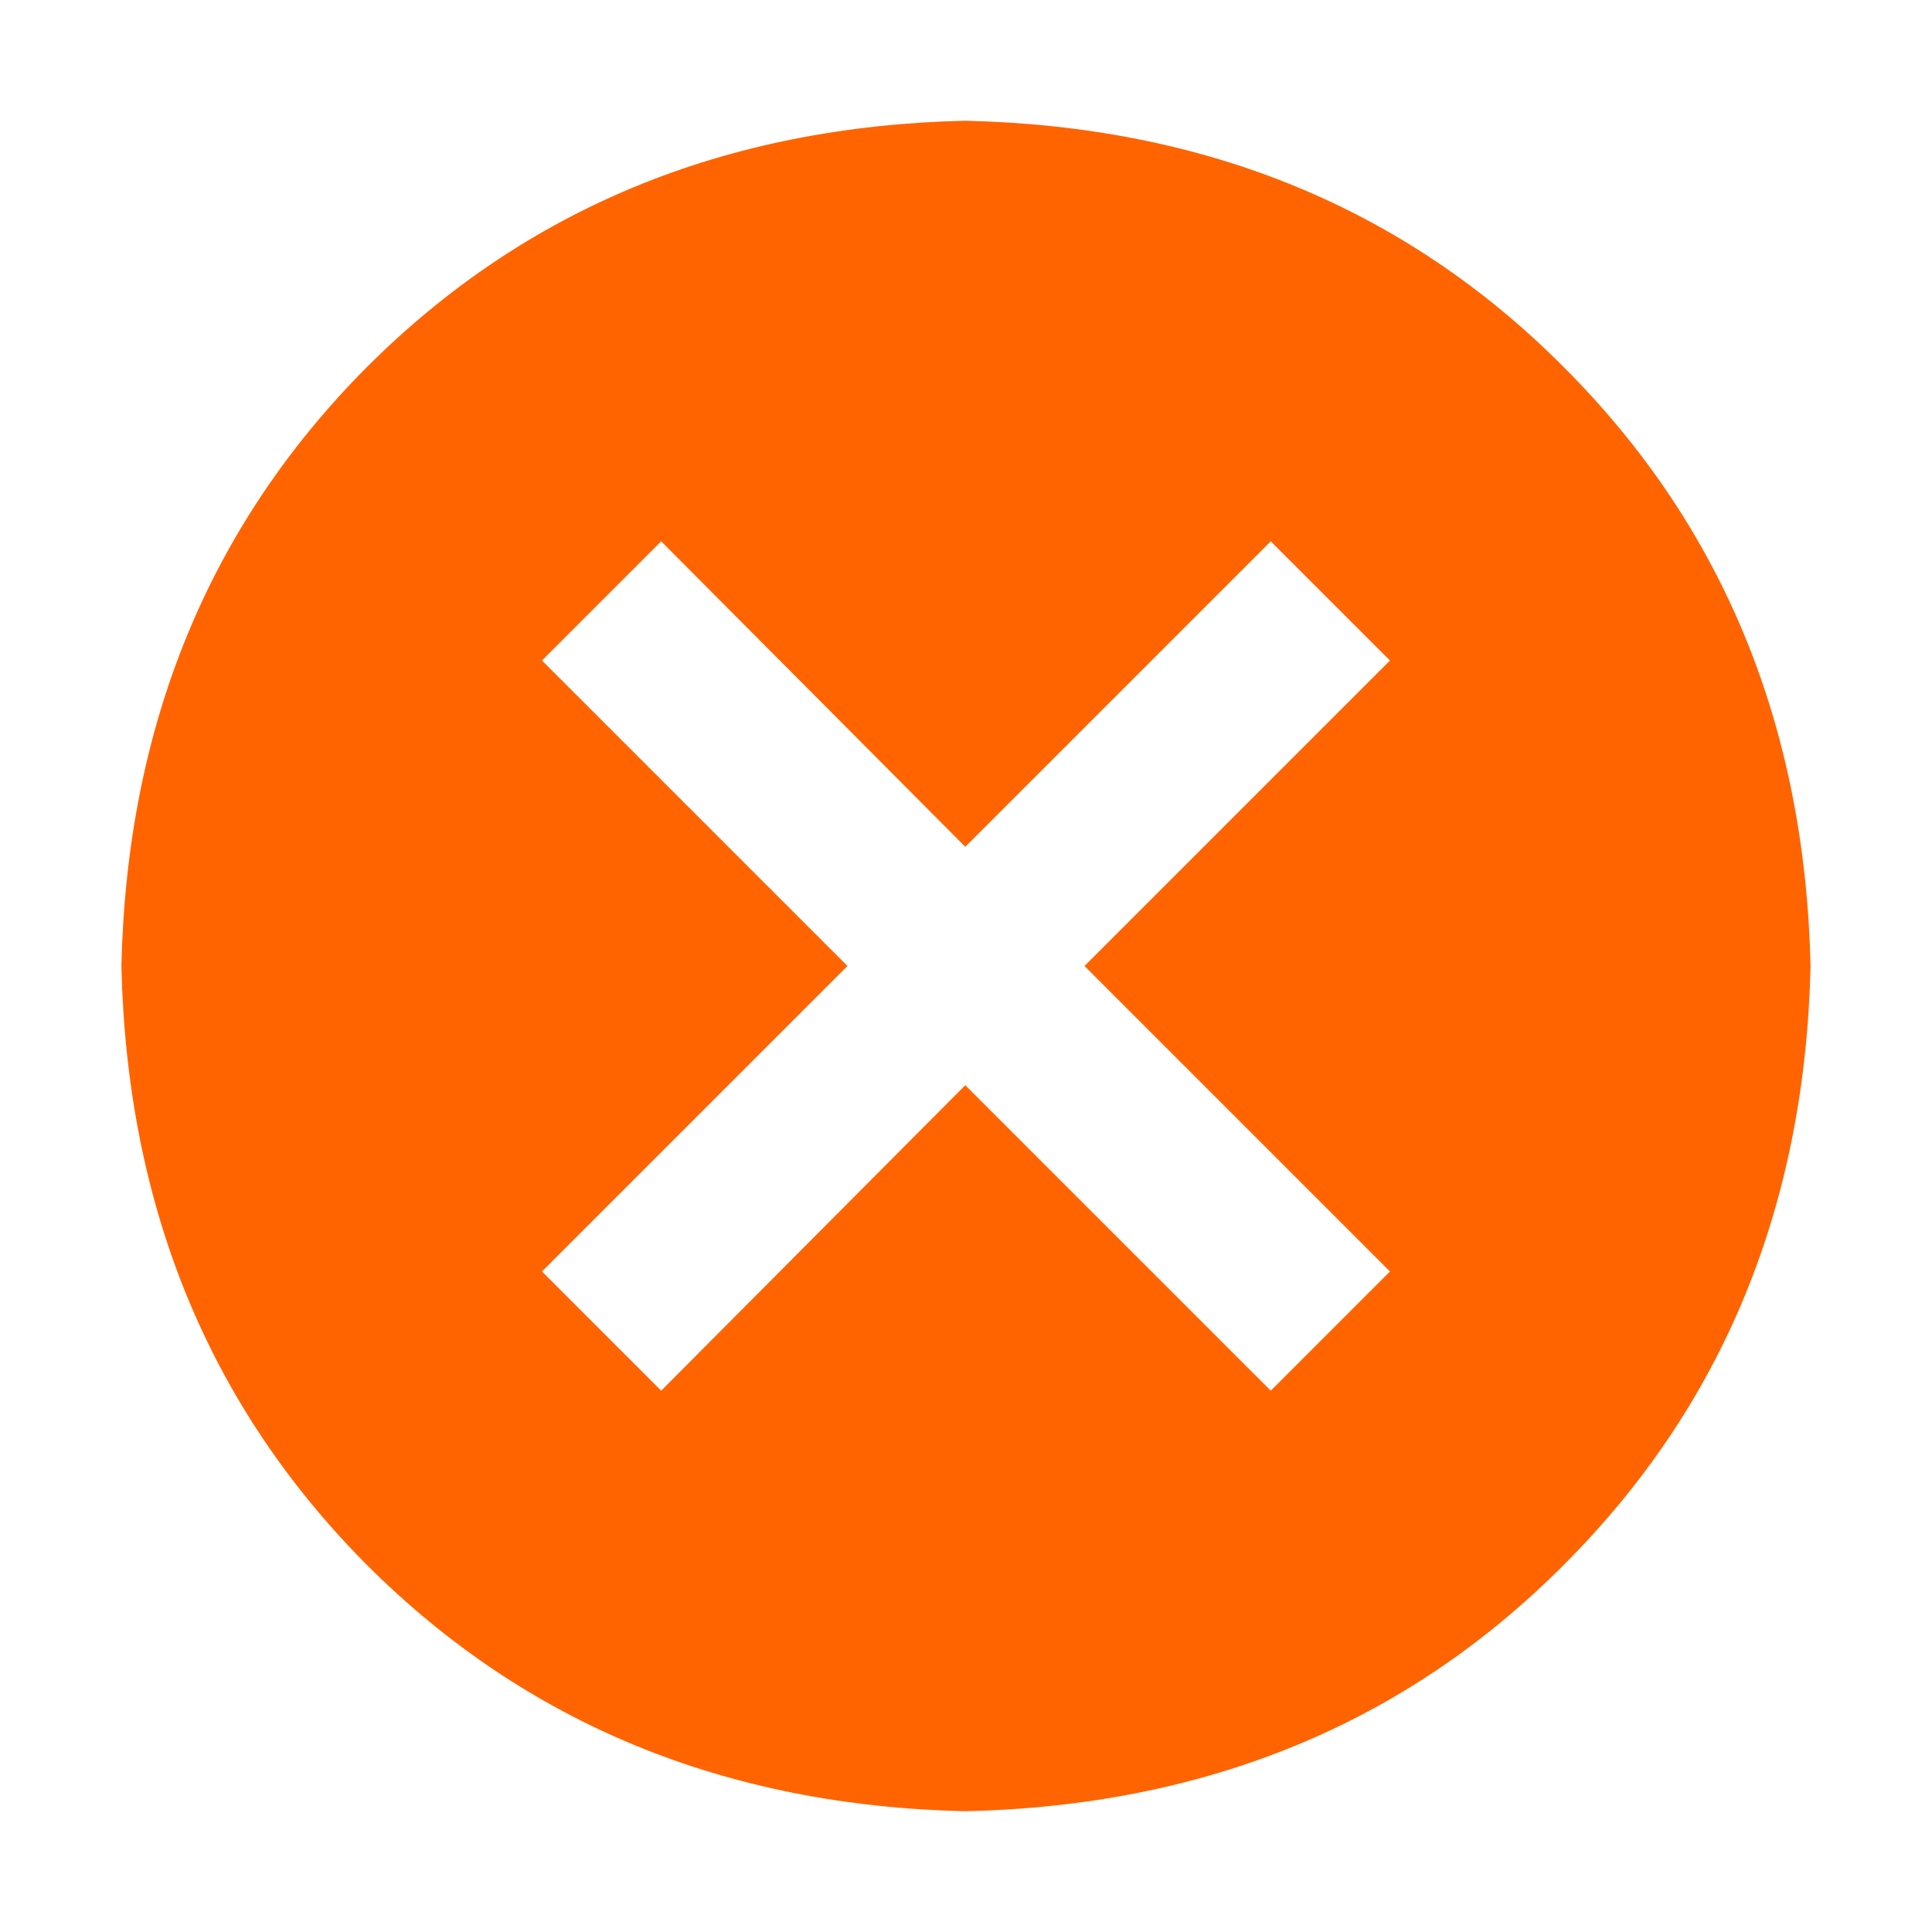
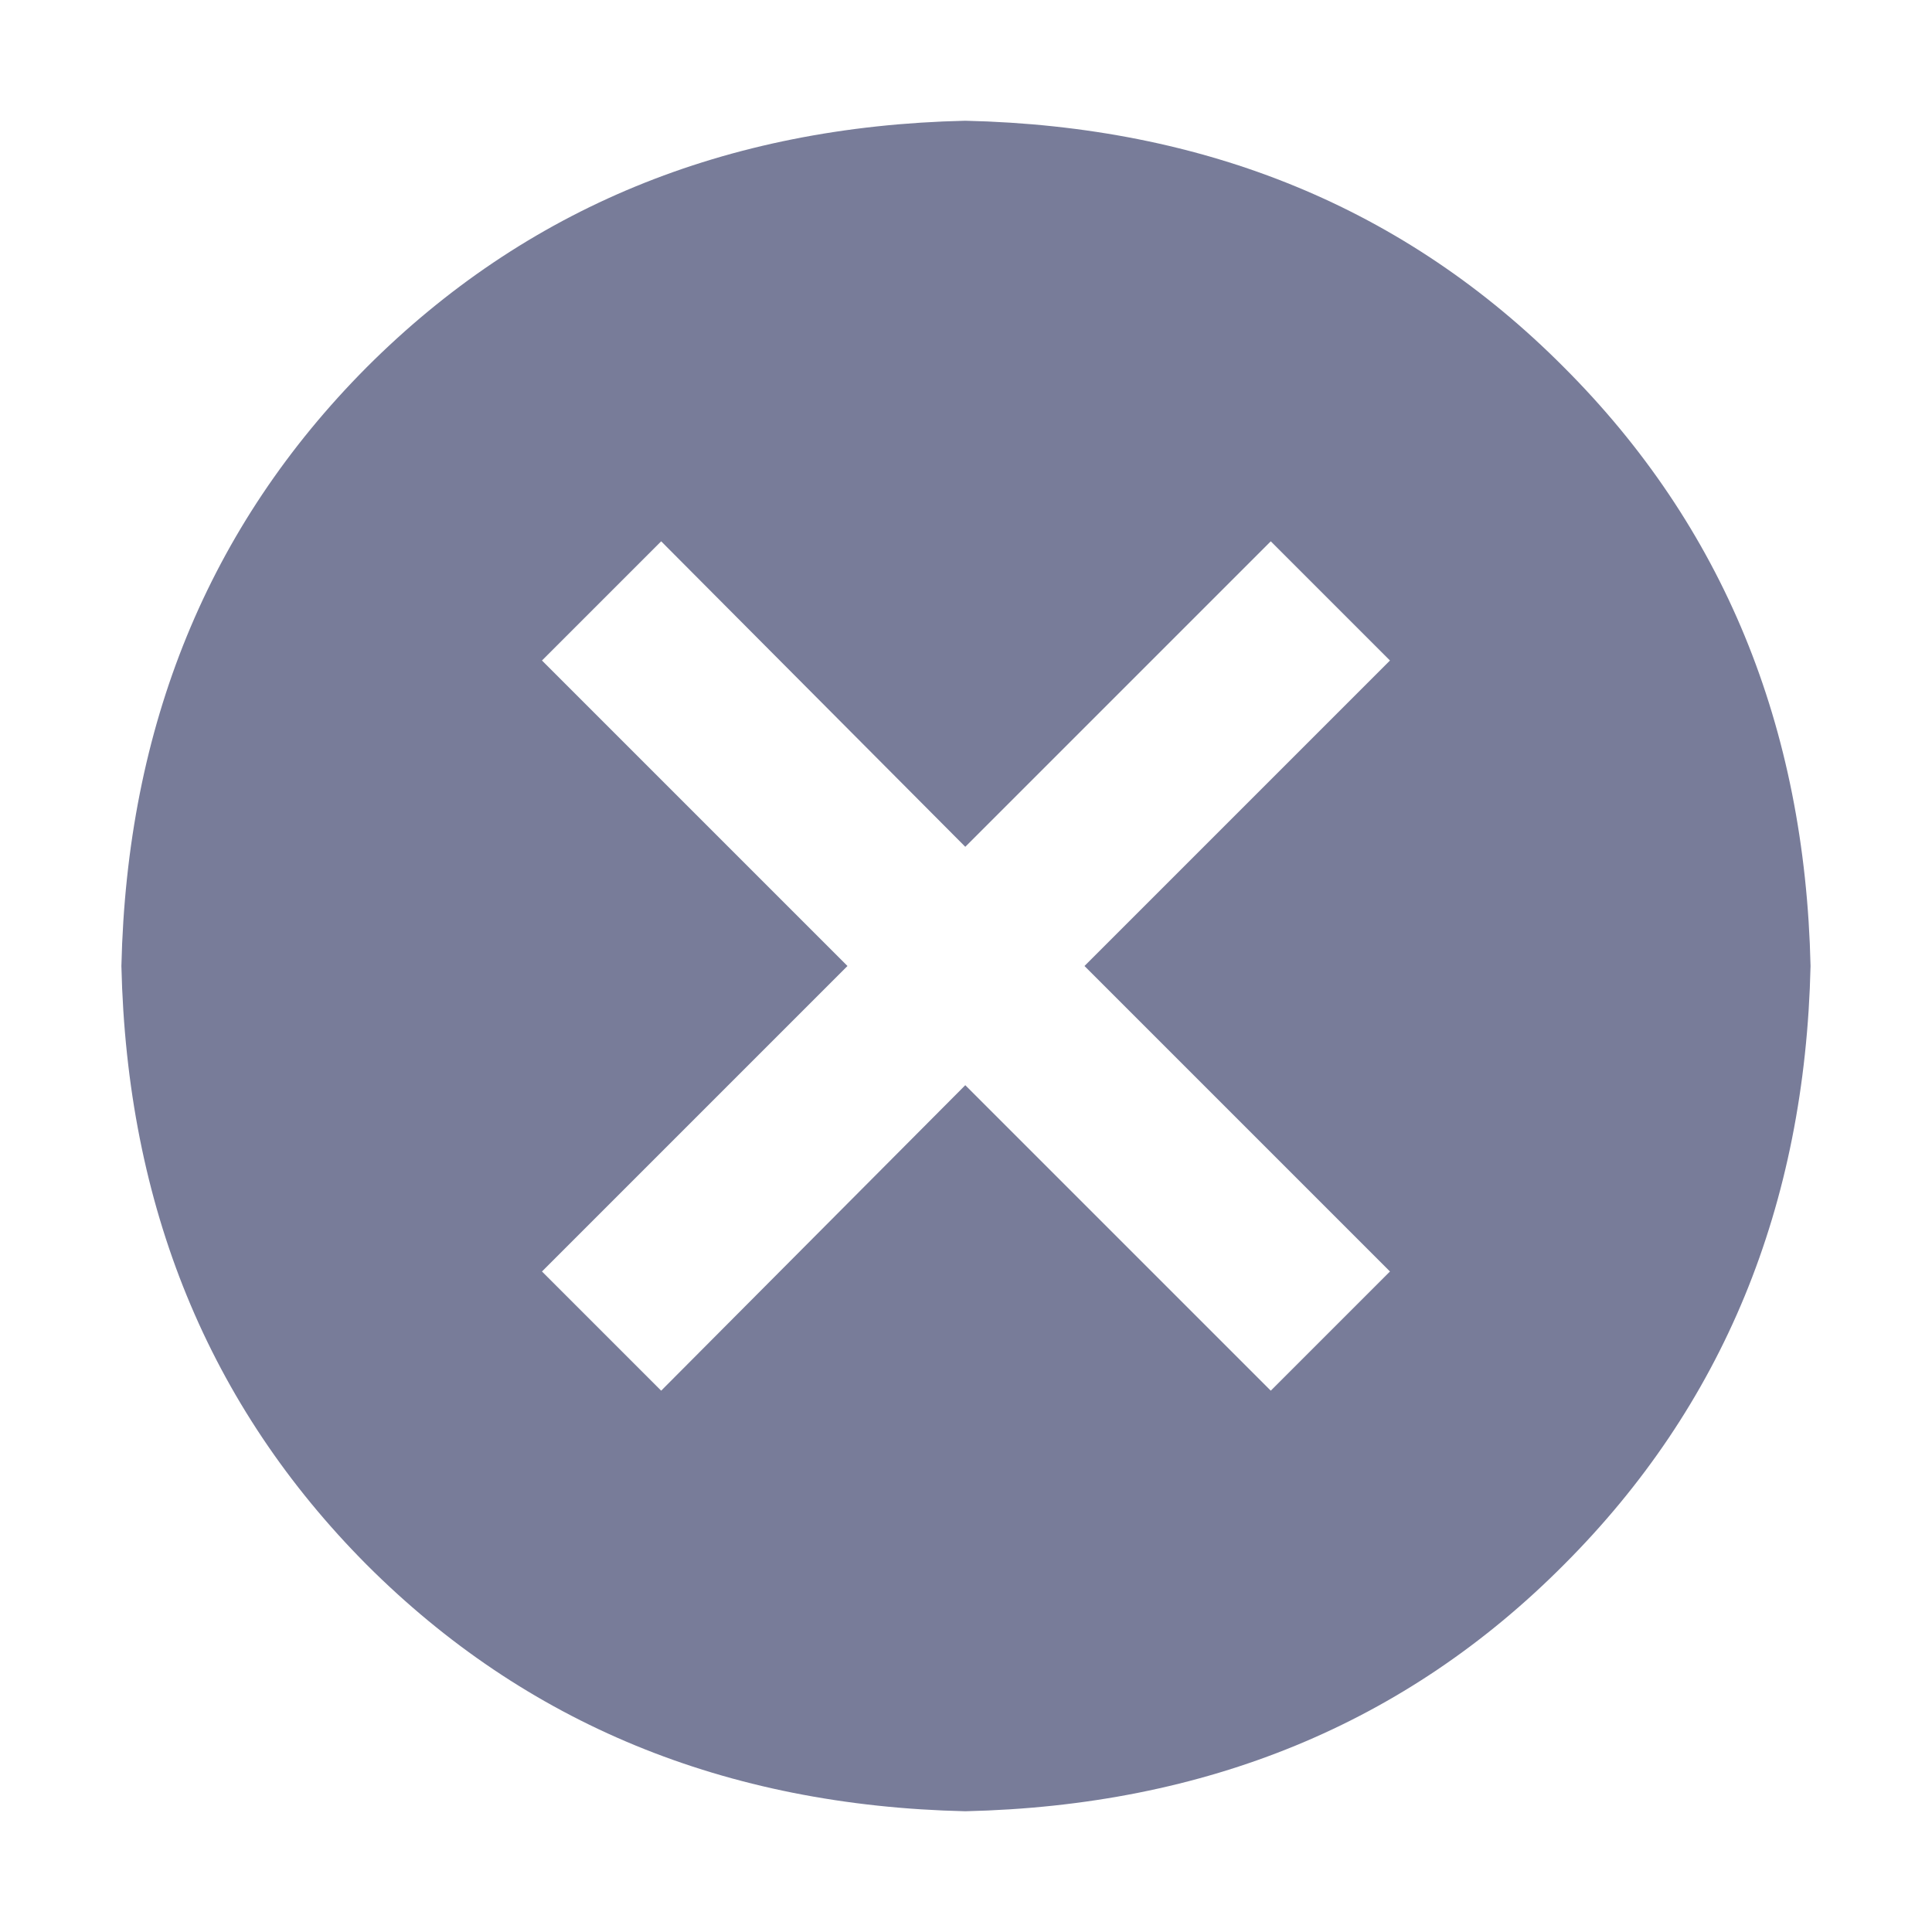
<svg xmlns="http://www.w3.org/2000/svg" xmlns:xlink="http://www.w3.org/1999/xlink" width="16" height="16" id="svg2424" version="1.0">
  <defs id="defs2426">
    <linearGradient gradientUnits="userSpaceOnUse" id="path1082_2_" y2="129.347" x2="112.499" y1="6.137" x1="112.499" gradientTransform="translate(287,-83)">
      <stop id="stop193" offset="0" style="stop-color:#ffffff;stop-opacity:0" />
      <stop id="stop195" offset="1" style="stop-color:#ffffff;stop-opacity:0.275;" />
      <midPointStop id="midPointStop197" style="stop-color:#FFFFFF" offset="0" />
      <midPointStop id="midPointStop199" style="stop-color:#FFFFFF" offset="0.5" />
      <midPointStop id="midPointStop201" style="stop-color:#000000" offset="1" />
    </linearGradient>
    <linearGradient id="linearGradient3388">
      <stop style="stop-color:#000000;stop-opacity:0;" offset="0" id="stop3390" />
      <stop style="stop-color:#000000;stop-opacity:0.371;" offset="1" id="stop3392" />
    </linearGradient>
    <linearGradient id="linearGradient4346">
      <stop style="stop-color:#00bdec;stop-opacity:1" offset="0" id="stop4348" />
      <stop style="stop-color:#40bfde;stop-opacity:1" offset="1" id="stop4350" />
    </linearGradient>
    <linearGradient xlink:href="#linearGradient4346" id="linearGradient4352" x1="400.614" y1="634.151" x2="616.486" y2="666.978" gradientUnits="userSpaceOnUse" />
    <linearGradient id="linearGradient5323">
      <stop style="stop-color:#6e6e6e;stop-opacity:1" offset="0" id="stop5325" />
      <stop style="stop-color:#4d4d4d;stop-opacity:1" offset="1" id="stop5327" />
    </linearGradient>
    <linearGradient xlink:href="#linearGradient5323" id="linearGradient5329" x1="291.836" y1="238.082" x2="650.814" y2="348.969" gradientUnits="userSpaceOnUse" />
    <linearGradient xlink:href="#path1082_2_" id="linearGradient2216" gradientUnits="userSpaceOnUse" gradientTransform="matrix(-0.3937741,0,0,0.393752,978.3497,416.9815)" x1="541.335" y1="104.507" x2="606.912" y2="303.14" />
    <style id="current-color-scheme" type="text/css">
   .ColorScheme-Text { color:#dfdfdf; } .ColorScheme-Highlight { color:#4285f4; }
  </style>
  </defs>
  <g id="layer1" transform="translate(-269.5178,-265.6012)">
    <g id="g2424" transform="matrix(1.347368,0,0,1.347368,-632.8824,-513.3437)">
      <g id="g2210" transform="matrix(0.25,0,0,0.25,502.3126,469.2174)">
        <g aria-label="" id="text1784" style="font-style:normal;font-weight:normal;font-size:118.75px;line-height:1.25;font-family:sans-serif;fill:#ff6400;fill-opacity:1;stroke:none;stroke-width:2.969" transform="matrix(0.5808752,0,0,0.5808752,344.2079,203.9436)">
-           <path d="m 601.292,403.957 q 15.308,0.348 25.339,10.437 10.089,10.089 10.437,25.339 -0.348,15.25 -10.437,25.339 -10.031,10.089 -25.339,10.437 -15.25,-0.348 -25.339,-10.437 -10.031,-10.089 -10.379,-25.339 0.348,-15.25 10.379,-25.339 10.089,-10.089 25.339,-10.437 z m 12.93,17.801 -12.93,12.93 -12.872,-12.93 -5.045,5.045 12.93,12.93 -12.93,12.93 5.045,5.045 12.872,-12.93 12.93,12.93 5.045,-5.045 -12.93,-12.93 12.93,-12.93 z" style="fill:#ff6400;fill-opacity:1;stroke-width:2.969" id="path1786" />
+           <path d="m 601.292,403.957 q 15.308,0.348 25.339,10.437 10.089,10.089 10.437,25.339 -0.348,15.25 -10.437,25.339 -10.031,10.089 -25.339,10.437 -15.25,-0.348 -25.339,-10.437 -10.031,-10.089 -10.379,-25.339 0.348,-15.25 10.379,-25.339 10.089,-10.089 25.339,-10.437 z m 12.93,17.801 -12.93,12.93 -12.872,-12.93 -5.045,5.045 12.93,12.93 -12.93,12.93 5.045,5.045 12.872,-12.93 12.93,12.93 5.045,-5.045 -12.93,-12.93 12.93,-12.93 z" style="fill:#787c99;fill-opacity:1;stroke-width:2.969" id="path1786" />
        </g>
      </g>
    </g>
  </g>
</svg>
